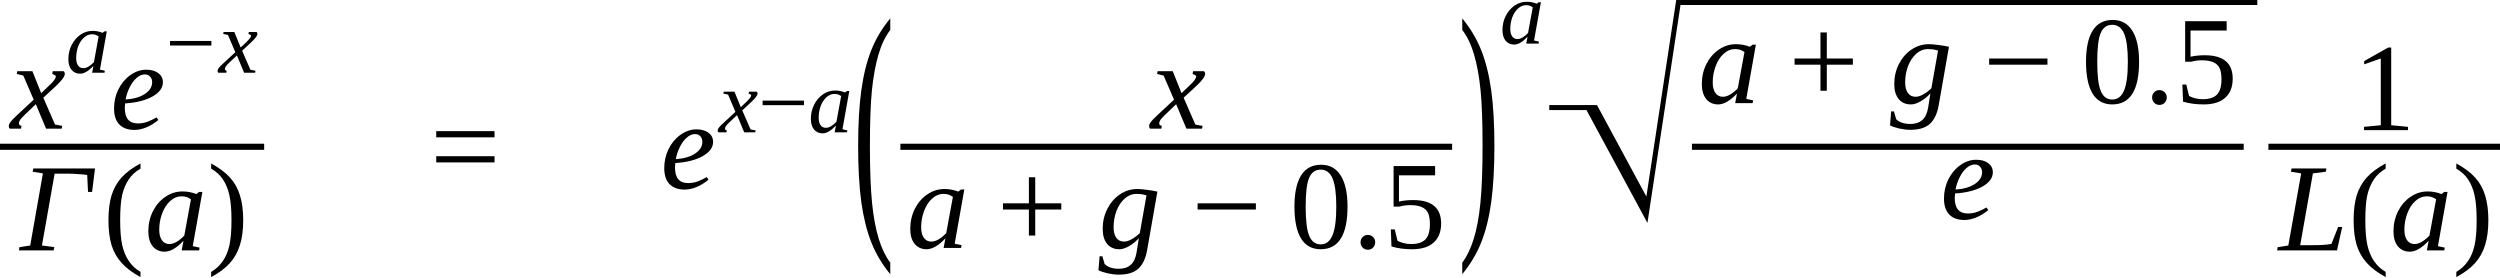
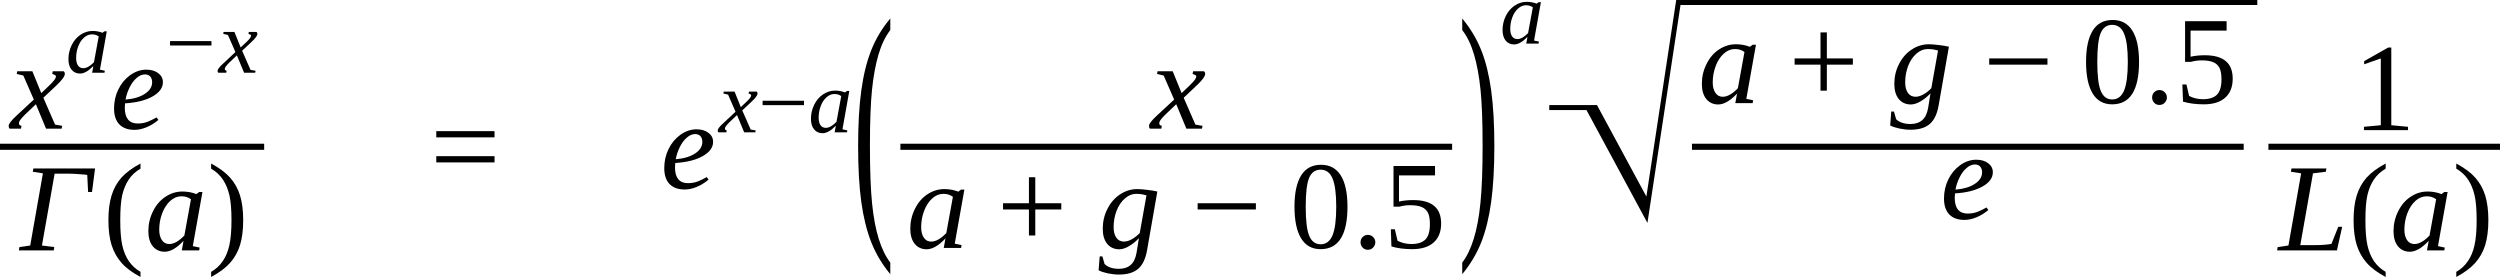
- <svg xmlns="http://www.w3.org/2000/svg" height="26.595pt" width="239.921pt" viewBox="0 -18.07 239.921 26.595">
-   <g transform="translate(0, -3.984375)">
-     <g transform="translate(0.585938, -1.740234)">
-       <text font-size="12" text-anchor="middle" y="0" x="3.062" font-family="Times New Roman" font-style="italic" fill="black">x</text>
-       <g transform="translate(5.724609, -5.367188)">
-         <text font-size="8.52" text-anchor="middle" y="0" x="2.13" font-family="Times New Roman" font-style="italic" fill="black">a</text>
+ <svg xmlns="http://www.w3.org/2000/svg" height="35.46pt" width="319.894pt" viewBox="0 -24.093 319.894 35.46">
+   <g transform="translate(0, -5.3125)">
+     <g transform="translate(0.78125, -2.320312)">
+       <text font-size="16" text-anchor="middle" y="0" x="4.082" font-family="Times New Roman" font-style="italic" fill="black">x</text>
+       <g transform="translate(7.632812, -7.15625)">
+         <text font-size="11.36" text-anchor="middle" y="0" x="2.84" font-family="Times New Roman" font-style="italic" fill="black">a</text>
      </g>
-       <g transform="translate(9.984609, 0)">
-         <text font-size="12" text-anchor="middle" y="0" x="2.663" font-family="Times New Roman" font-style="italic" fill="black">e</text>
-         <g transform="translate(5.326172, -5.367188)">
-           <g transform="translate(0, -2.828906)">
-             <text font-size="8.52" text-anchor="middle" y="2.829" x="2.402" font-family="Times New Roman" fill="black">−</text>
+       <g transform="translate(13.31281, 0)">
+         <text font-size="16" text-anchor="middle" y="0" x="3.551" font-family="Times New Roman" font-style="italic" fill="black">e</text>
+         <g transform="translate(7.101562, -7.15625)">
+           <g transform="translate(0, -3.771875)">
+             <text font-size="11.36" text-anchor="middle" y="3.772" x="3.203" font-family="Times New Roman" fill="black">−</text>
          </g>
-           <g transform="translate(4.80498, 0)">
-             <text font-size="8.52" text-anchor="middle" y="0" x="2.174" font-family="Times New Roman" font-style="italic" fill="black">x</text>
+           <g transform="translate(6.406641, 0)">
+             <text font-size="11.36" text-anchor="middle" y="0" x="2.898" font-family="Times New Roman" font-style="italic" fill="black">x</text>
          </g>
        </g>
      </g>
    </g>
-     <g transform="translate(1.481719, 9.943372)">
-       <text font-size="12" text-anchor="middle" y="0" x="3.847" font-family="Times New Roman" font-style="italic" fill="black">Γ</text>
-       <g transform="translate(8.396484, 0)">
-         <g transform="translate(0, -3.984375)">
-           <text font-size="12.013" transform="scale(0.998927, 1)" text-anchor="middle" y="3.982" x="2" font-family="Times New Roman" fill="black">(</text>
+     <g transform="translate(1.975625, 13.25783)">
+       <text font-size="16" text-anchor="middle" y="0" x="5.129" font-family="Times New Roman" font-style="italic" fill="black">Γ</text>
+       <g transform="translate(11.19531, 0)">
+         <g transform="translate(0, -5.3125)">
+           <text font-size="16.017" transform="scale(0.998927, 1)" text-anchor="middle" y="5.309" x="2.667" font-family="Times New Roman" fill="black">(</text>
        </g>
-         <g transform="translate(3.996094, 0)">
-           <text font-size="12" text-anchor="middle" y="0" x="3" font-family="Times New Roman" font-style="italic" fill="black">a</text>
+         <g transform="translate(5.328125, 0)">
+           <text font-size="16" text-anchor="middle" y="0" x="4" font-family="Times New Roman" font-style="italic" fill="black">a</text>
        </g>
-         <g transform="translate(9.996094, -3.984375)">
-           <text font-size="12.013" transform="scale(0.998927, 1)" text-anchor="middle" y="3.982" x="2" font-family="Times New Roman" fill="black">)</text>
+         <g transform="translate(13.32812, -5.3125)">
+           <text font-size="16.017" transform="scale(0.998927, 1)" text-anchor="middle" y="5.309" x="2.667" font-family="Times New Roman" fill="black">)</text>
        </g>
      </g>
    </g>
-     <line y2="0" stroke-width="0.586" x2="25.352" stroke="black" stroke-linecap="butt" stroke-dasharray="none" y1="0" x1="0" fill="none" />
+     <line stroke-width="0.781" y2="0" y1="0" stroke="black" stroke-linecap="butt" stroke-dasharray="none" x2="33.803" x1="0" fill="none" />
  </g>
-   <g transform="translate(25.93805, 0)" />
-   <g transform="translate(41.27138, -3.984375)">
-     <text font-size="12" text-anchor="middle" y="3.984" x="3.384" font-family="Times New Roman" fill="black">=</text>
+   <g transform="translate(34.58406, 0)" />
+   <g transform="translate(55.02851, -5.3125)">
+     <text font-size="16" text-anchor="middle" y="5.312" x="4.512" font-family="Times New Roman" fill="black">=</text>
  </g>
-   <g transform="translate(51.3723, 0)" />
-   <g transform="translate(63.3723, 0)">
-     <text font-size="12" text-anchor="middle" y="0" x="2.663" font-family="Times New Roman" font-style="italic" fill="black">e</text>
-     <g transform="translate(5.326172, -5.367188)">
-       <text font-size="8.52" text-anchor="middle" y="0" x="2.174" font-family="Times New Roman" font-style="italic" fill="black">x</text>
-       <g transform="translate(4.064473, -2.828906)">
-         <text font-size="8.52" text-anchor="middle" y="2.829" x="2.402" font-family="Times New Roman" fill="black">−</text>
+   <g transform="translate(68.4964, 0)" />
+   <g transform="translate(84.4964, 0)">
+     <text font-size="16" text-anchor="middle" y="0" x="3.551" font-family="Times New Roman" font-style="italic" fill="black">e</text>
+     <g transform="translate(7.101562, -7.15625)">
+       <text font-size="11.36" text-anchor="middle" y="0" x="2.898" font-family="Times New Roman" font-style="italic" fill="black">x</text>
+       <g transform="translate(5.419297, -3.771875)">
+         <text font-size="11.36" text-anchor="middle" y="3.772" x="3.203" font-family="Times New Roman" fill="black">−</text>
      </g>
-       <g transform="translate(8.869453, 0)">
-         <text font-size="8.52" text-anchor="middle" y="0" x="2.13" font-family="Times New Roman" font-style="italic" fill="black">a</text>
+       <g transform="translate(11.82594, 0)">
+         <text font-size="11.36" text-anchor="middle" y="0" x="2.84" font-family="Times New Roman" font-style="italic" fill="black">a</text>
      </g>
    </g>
  </g>
-   <g transform="translate(81.82792, -3.984375)">
-     <text font-size="27.055" transform="scale(0.443545, 1)" text-anchor="middle" y="6.46" x="4.505" font-family="Times New Roman" fill="black">(</text>
-     <g transform="translate(4.582031, 0)">
-       <g transform="translate(23.61165, -1.740234)">
-         <text font-size="12" text-anchor="middle" y="0" x="3.062" font-family="Times New Roman" font-style="italic" fill="black">x</text>
+   <g transform="translate(109.1039, -5.3125)">
+     <text font-size="36.073" transform="scale(0.443545, 1)" text-anchor="middle" y="8.613" x="6.006" font-family="Times New Roman" fill="black">(</text>
+     <g transform="translate(6.109375, 0)">
+       <g transform="translate(31.4822, -2.320312)">
+         <text font-size="16" text-anchor="middle" y="0" x="4.082" font-family="Times New Roman" font-style="italic" fill="black">x</text>
      </g>
-       <g transform="translate(0.585938, 9.708984)">
-         <text font-size="12" text-anchor="middle" y="0" x="3" font-family="Times New Roman" font-style="italic" fill="black">a</text>
-         <g transform="translate(8.666664, -3.984375)">
-           <text font-size="12" text-anchor="middle" y="3.984" x="3.384" font-family="Times New Roman" fill="black">+</text>
+       <g transform="translate(0.78125, 12.94531)">
+         <text font-size="16" text-anchor="middle" y="0" x="4" font-family="Times New Roman" font-style="italic" fill="black">a</text>
+         <g transform="translate(11.55555, -5.3125)">
+           <text font-size="16" text-anchor="middle" y="5.312" x="4.512" font-family="Times New Roman" fill="black">+</text>
        </g>
-         <g transform="translate(18.10091, 0)">
-           <text font-size="12" text-anchor="middle" y="0" x="3.322" font-family="Times New Roman" font-style="italic" fill="black">g</text>
+         <g transform="translate(24.13454, 0)">
+           <text font-size="16" text-anchor="middle" y="0" x="4.43" font-family="Times New Roman" font-style="italic" fill="black">g</text>
        </g>
-         <g transform="translate(27.34179, -3.984375)">
-           <text font-size="12" text-anchor="middle" y="3.984" x="3.384" font-family="Times New Roman" fill="black">−</text>
+         <g transform="translate(36.45572, -5.3125)">
+           <text font-size="16" text-anchor="middle" y="5.312" x="4.512" font-family="Times New Roman" fill="black">−</text>
        </g>
-         <g transform="translate(36.77603, 0)">
-           <text font-size="12" text-anchor="middle" y="0" x="7.5" font-family="Times New Roman" fill="black">0.5</text>
+         <g transform="translate(49.03471, 0)">
+           <text font-size="16" text-anchor="middle" y="0" x="10" font-family="Times New Roman" fill="black">0.5</text>
        </g>
      </g>
-       <line y2="0" stroke-width="0.586" x2="52.948" stroke="black" stroke-linecap="butt" stroke-dasharray="none" y1="0" x1="0" fill="none" />
+       <line stroke-width="0.781" y2="0" y1="0" stroke="black" stroke-linecap="butt" stroke-dasharray="none" x2="70.597" x1="0" fill="none" />
    </g>
-     <g transform="translate(58.11588, 0)">
-       <text font-size="27.055" transform="scale(0.443545, 1)" text-anchor="middle" y="6.46" x="4.505" font-family="Times New Roman" fill="black">)</text>
+     <g transform="translate(77.48783, 0)">
+       <text font-size="36.073" transform="scale(0.443545, 1)" text-anchor="middle" y="8.613" x="6.006" font-family="Times New Roman" fill="black">)</text>
    </g>
-     <g transform="translate(62.11197, -9.902104)">
-       <text font-size="8.52" text-anchor="middle" y="0" x="2.13" font-family="Times New Roman" font-style="italic" fill="black">a</text>
+     <g transform="translate(82.81596, -13.20281)">
+       <text font-size="11.36" text-anchor="middle" y="0" x="2.84" font-family="Times New Roman" font-style="italic" fill="black">a</text>
    </g>
  </g>
-   <g transform="translate(148.6799, -3.984375)">
-     <g transform="translate(13.6957, 0)">
-       <g transform="translate(0.585938, -4.189453)">
-         <text font-size="12" text-anchor="middle" y="0" x="3" font-family="Times New Roman" font-style="italic" fill="black">a</text>
-         <g transform="translate(8.666664, -3.984375)">
-           <text font-size="12" text-anchor="middle" y="3.984" x="3.384" font-family="Times New Roman" fill="black">+</text>
+   <g transform="translate(198.2399, -5.3125)">
+     <g transform="translate(18.26094, 0)">
+       <g transform="translate(0.78125, -5.585938)">
+         <text font-size="16" text-anchor="middle" y="0" x="4" font-family="Times New Roman" font-style="italic" fill="black">a</text>
+         <g transform="translate(11.55555, -5.3125)">
+           <text font-size="16" text-anchor="middle" y="5.312" x="4.512" font-family="Times New Roman" fill="black">+</text>
        </g>
-         <g transform="translate(18.10091, 0)">
-           <text font-size="12" text-anchor="middle" y="0" x="3.322" font-family="Times New Roman" font-style="italic" fill="black">g</text>
+         <g transform="translate(24.13454, 0)">
+           <text font-size="16" text-anchor="middle" y="0" x="4.43" font-family="Times New Roman" font-style="italic" fill="black">g</text>
        </g>
-         <g transform="translate(27.34179, -3.984375)">
-           <text font-size="12" text-anchor="middle" y="3.984" x="3.384" font-family="Times New Roman" fill="black">−</text>
+         <g transform="translate(36.45572, -5.3125)">
+           <text font-size="16" text-anchor="middle" y="5.312" x="4.512" font-family="Times New Roman" fill="black">−</text>
        </g>
-         <g transform="translate(36.77603, 0)">
-           <text font-size="12" text-anchor="middle" y="0" x="7.5" font-family="Times New Roman" fill="black">0.5</text>
+         <g transform="translate(49.03471, 0)">
+           <text font-size="16" text-anchor="middle" y="0" x="10" font-family="Times New Roman" fill="black">0.5</text>
        </g>
      </g>
-       <g transform="translate(23.81087, 6.902344)">
-         <text font-size="12" text-anchor="middle" y="0" x="2.663" font-family="Times New Roman" font-style="italic" fill="black">e</text>
+       <g transform="translate(31.74782, 9.203125)">
+         <text font-size="16" text-anchor="middle" y="0" x="3.551" font-family="Times New Roman" font-style="italic" fill="black">e</text>
      </g>
-       <line y2="0" stroke-width="0.586" x2="52.948" stroke="black" stroke-linecap="butt" stroke-dasharray="none" y1="0" x1="0" fill="none" />
+       <line stroke-width="0.781" y2="0" y1="0" stroke="black" stroke-linecap="butt" stroke-dasharray="none" x2="70.597" x1="0" fill="none" />
    </g>
-     <path stroke-linejoin="miter" d="M -0 -3.761 L 4.437 -3.761 L 9.385 5.402 L 9.306 5.923 L 4.206 -3.521 L 3.846 -3.521 L 9.292 6.563 L 12.389 -13.845 L 67.95 -13.845" stroke="black" stroke-linecap="butt" stroke-miterlimit="10" stroke-width="0.48" fill="none" />
+     <path stroke-linejoin="miter" d="M -0 -5.015 L 5.916 -5.015 L 12.513 7.203 L 12.408 7.897 L 5.608 -4.695 L 5.128 -4.695 L 12.389 8.751 L 16.519 -18.461 L 90.6 -18.461" stroke="black" stroke-linecap="butt" stroke-miterlimit="10" stroke-width="0.64" fill="none" />
  </g>
-   <g transform="translate(217.6961, -3.984375)">
-     <g transform="translate(8.112305, -1.599609)">
-       <text font-size="12" text-anchor="middle" y="0" x="3" font-family="Times New Roman" fill="black">1</text>
+   <g transform="translate(290.2614, -5.3125)">
+     <g transform="translate(10.81641, -2.132812)">
+       <text font-size="16" text-anchor="middle" y="0" x="4" font-family="Times New Roman" fill="black">1</text>
    </g>
-     <g transform="translate(0.585938, 9.943372)">
-       <text font-size="12" text-anchor="middle" y="0" x="3.724" font-family="Times New Roman" font-style="italic" fill="black">L</text>
-       <g transform="translate(7.060547, 0)">
-         <g transform="translate(0, -3.984375)">
-           <text font-size="12.013" transform="scale(0.998927, 1)" text-anchor="middle" y="3.982" x="2" font-family="Times New Roman" fill="black">(</text>
+     <g transform="translate(0.78125, 13.25783)">
+       <text font-size="16" text-anchor="middle" y="0" x="4.965" font-family="Times New Roman" font-style="italic" fill="black">L</text>
+       <g transform="translate(9.414062, 0)">
+         <g transform="translate(0, -5.3125)">
+           <text font-size="16.017" transform="scale(0.998927, 1)" text-anchor="middle" y="5.309" x="2.667" font-family="Times New Roman" fill="black">(</text>
        </g>
-         <g transform="translate(3.996094, 0)">
-           <text font-size="12" text-anchor="middle" y="0" x="3" font-family="Times New Roman" font-style="italic" fill="black">a</text>
+         <g transform="translate(5.328125, 0)">
+           <text font-size="16" text-anchor="middle" y="0" x="4" font-family="Times New Roman" font-style="italic" fill="black">a</text>
        </g>
-         <g transform="translate(9.996094, -3.984375)">
-           <text font-size="12.013" transform="scale(0.998927, 1)" text-anchor="middle" y="3.982" x="2" font-family="Times New Roman" fill="black">)</text>
+         <g transform="translate(13.32812, -5.3125)">
+           <text font-size="16.017" transform="scale(0.998927, 1)" text-anchor="middle" y="5.309" x="2.667" font-family="Times New Roman" fill="black">)</text>
        </g>
      </g>
    </g>
-     <line y2="0" stroke-width="0.586" x2="22.225" stroke="black" stroke-linecap="butt" stroke-dasharray="none" y1="0" x1="0" fill="none" />
+     <line stroke-width="0.781" y2="0" y1="0" stroke="black" stroke-linecap="butt" stroke-dasharray="none" x2="29.633" x1="0" fill="none" />
  </g>
</svg>
